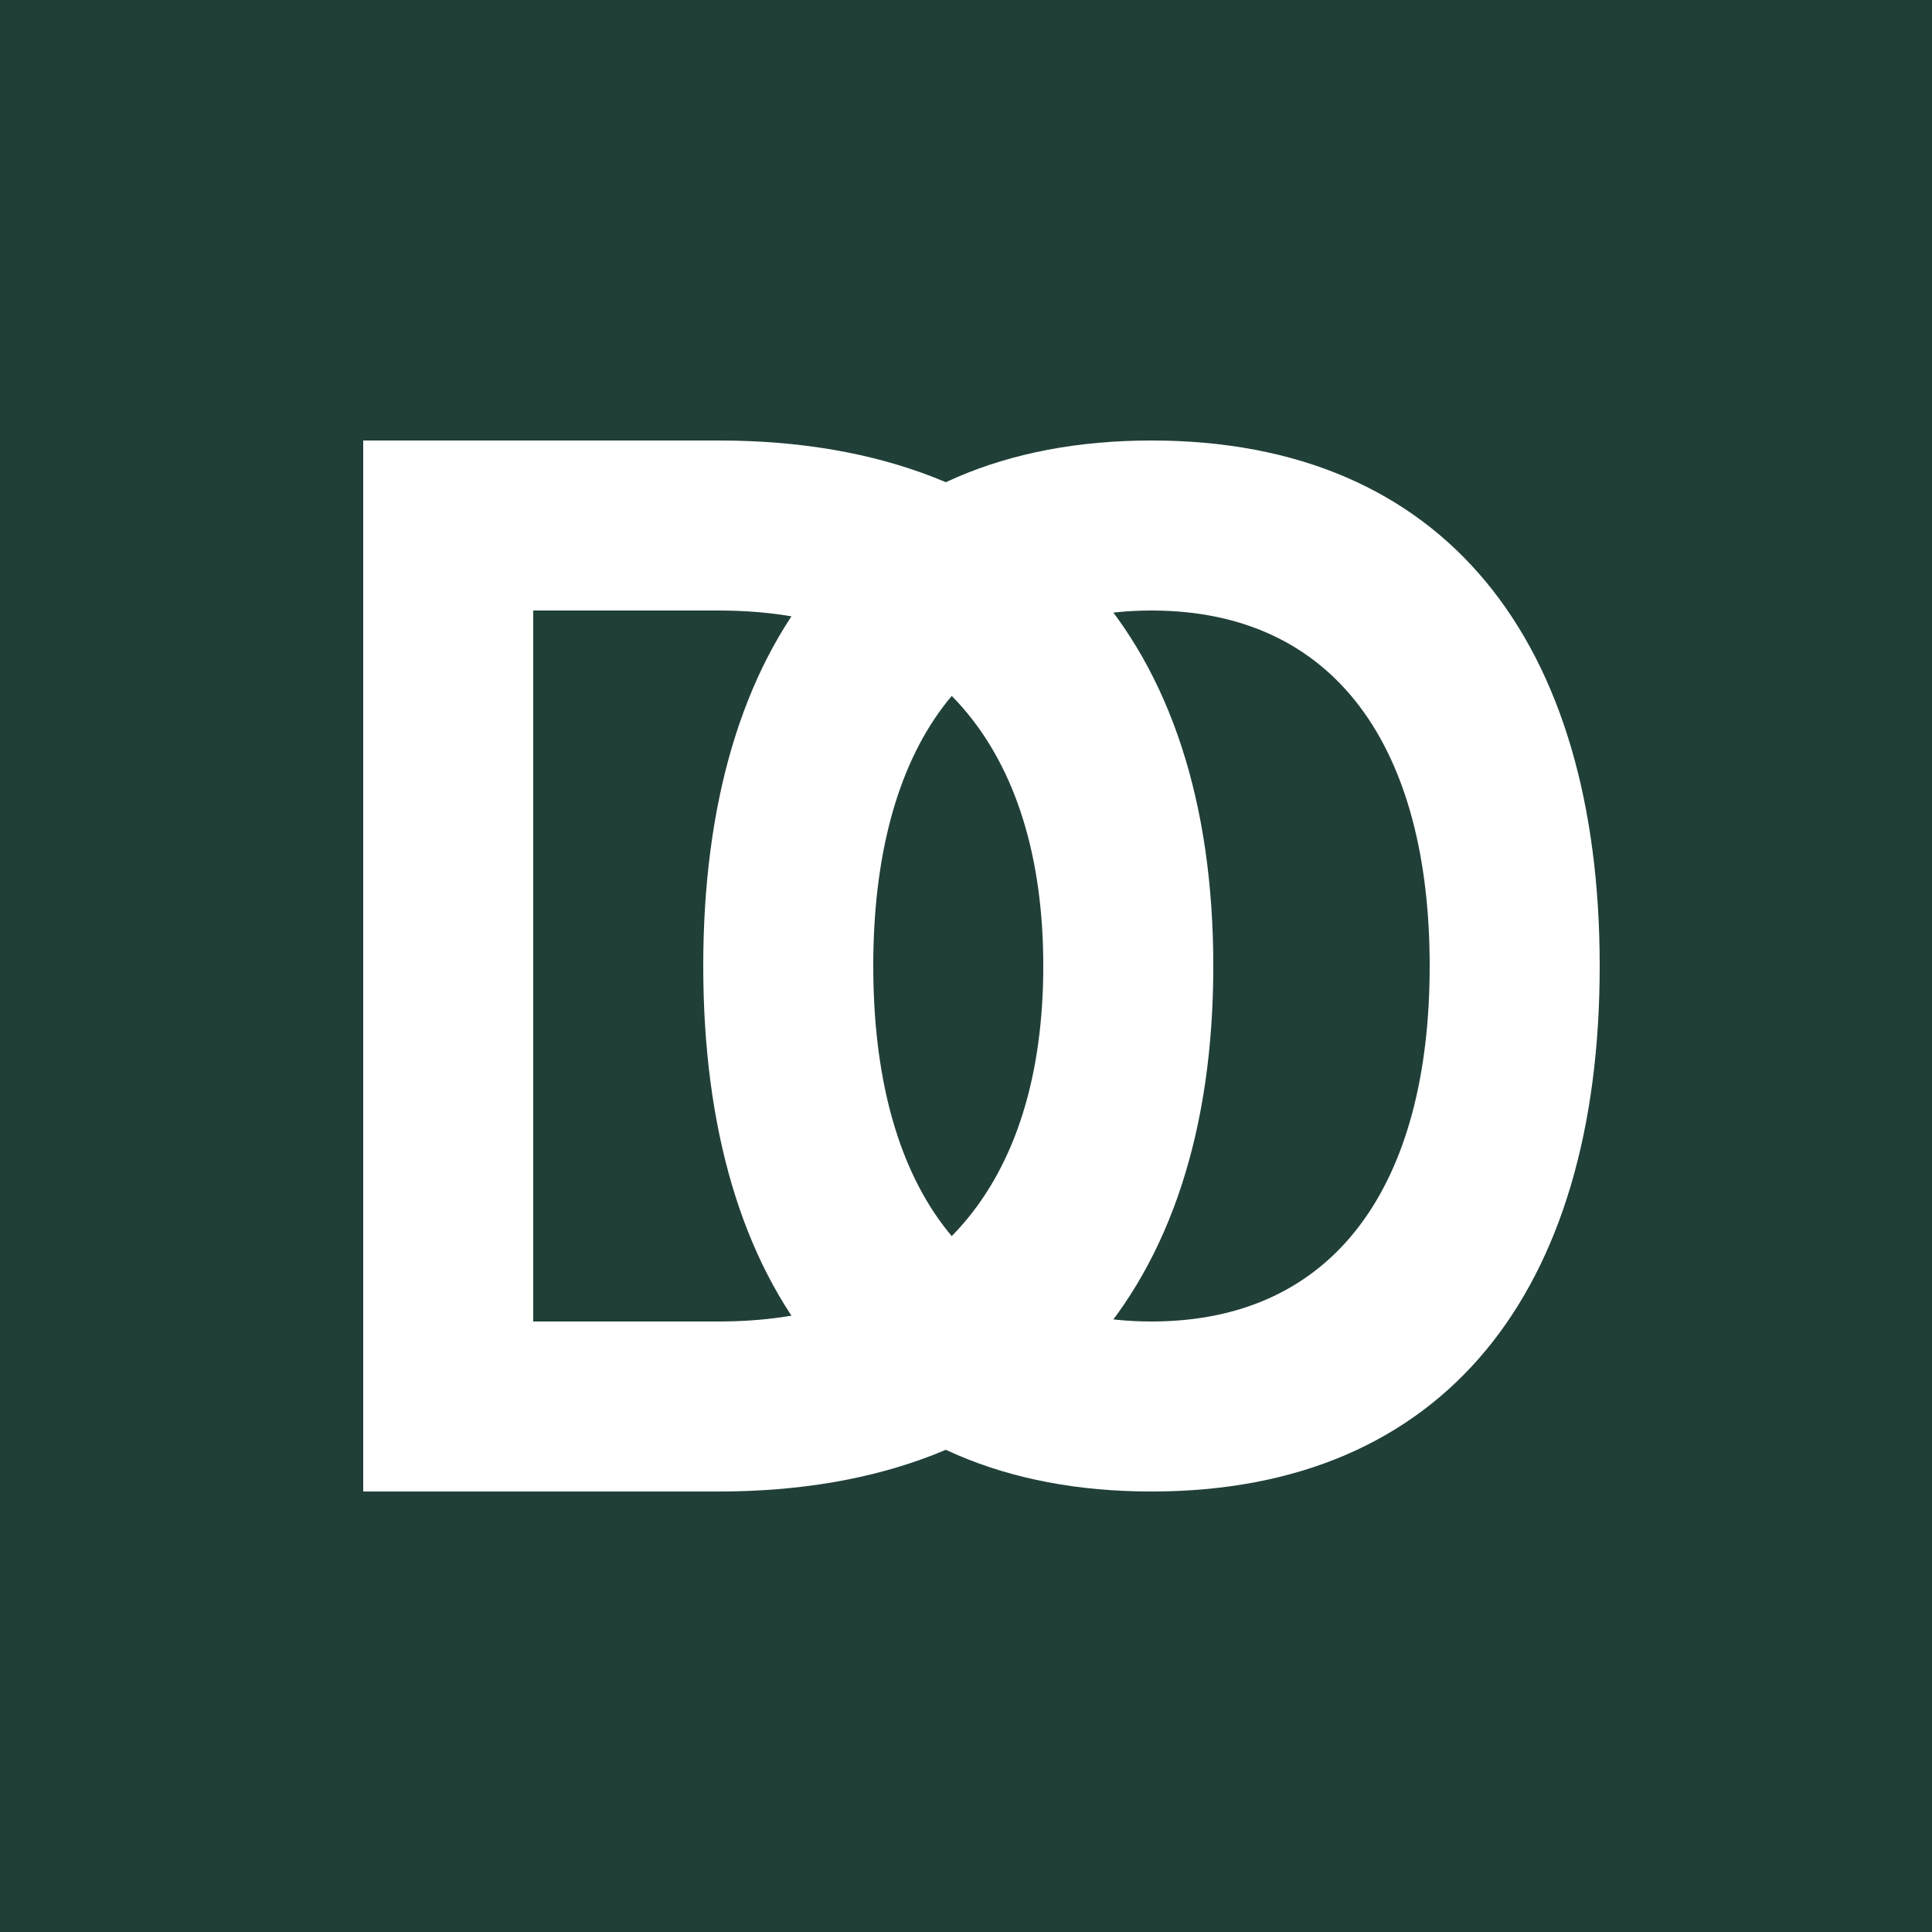
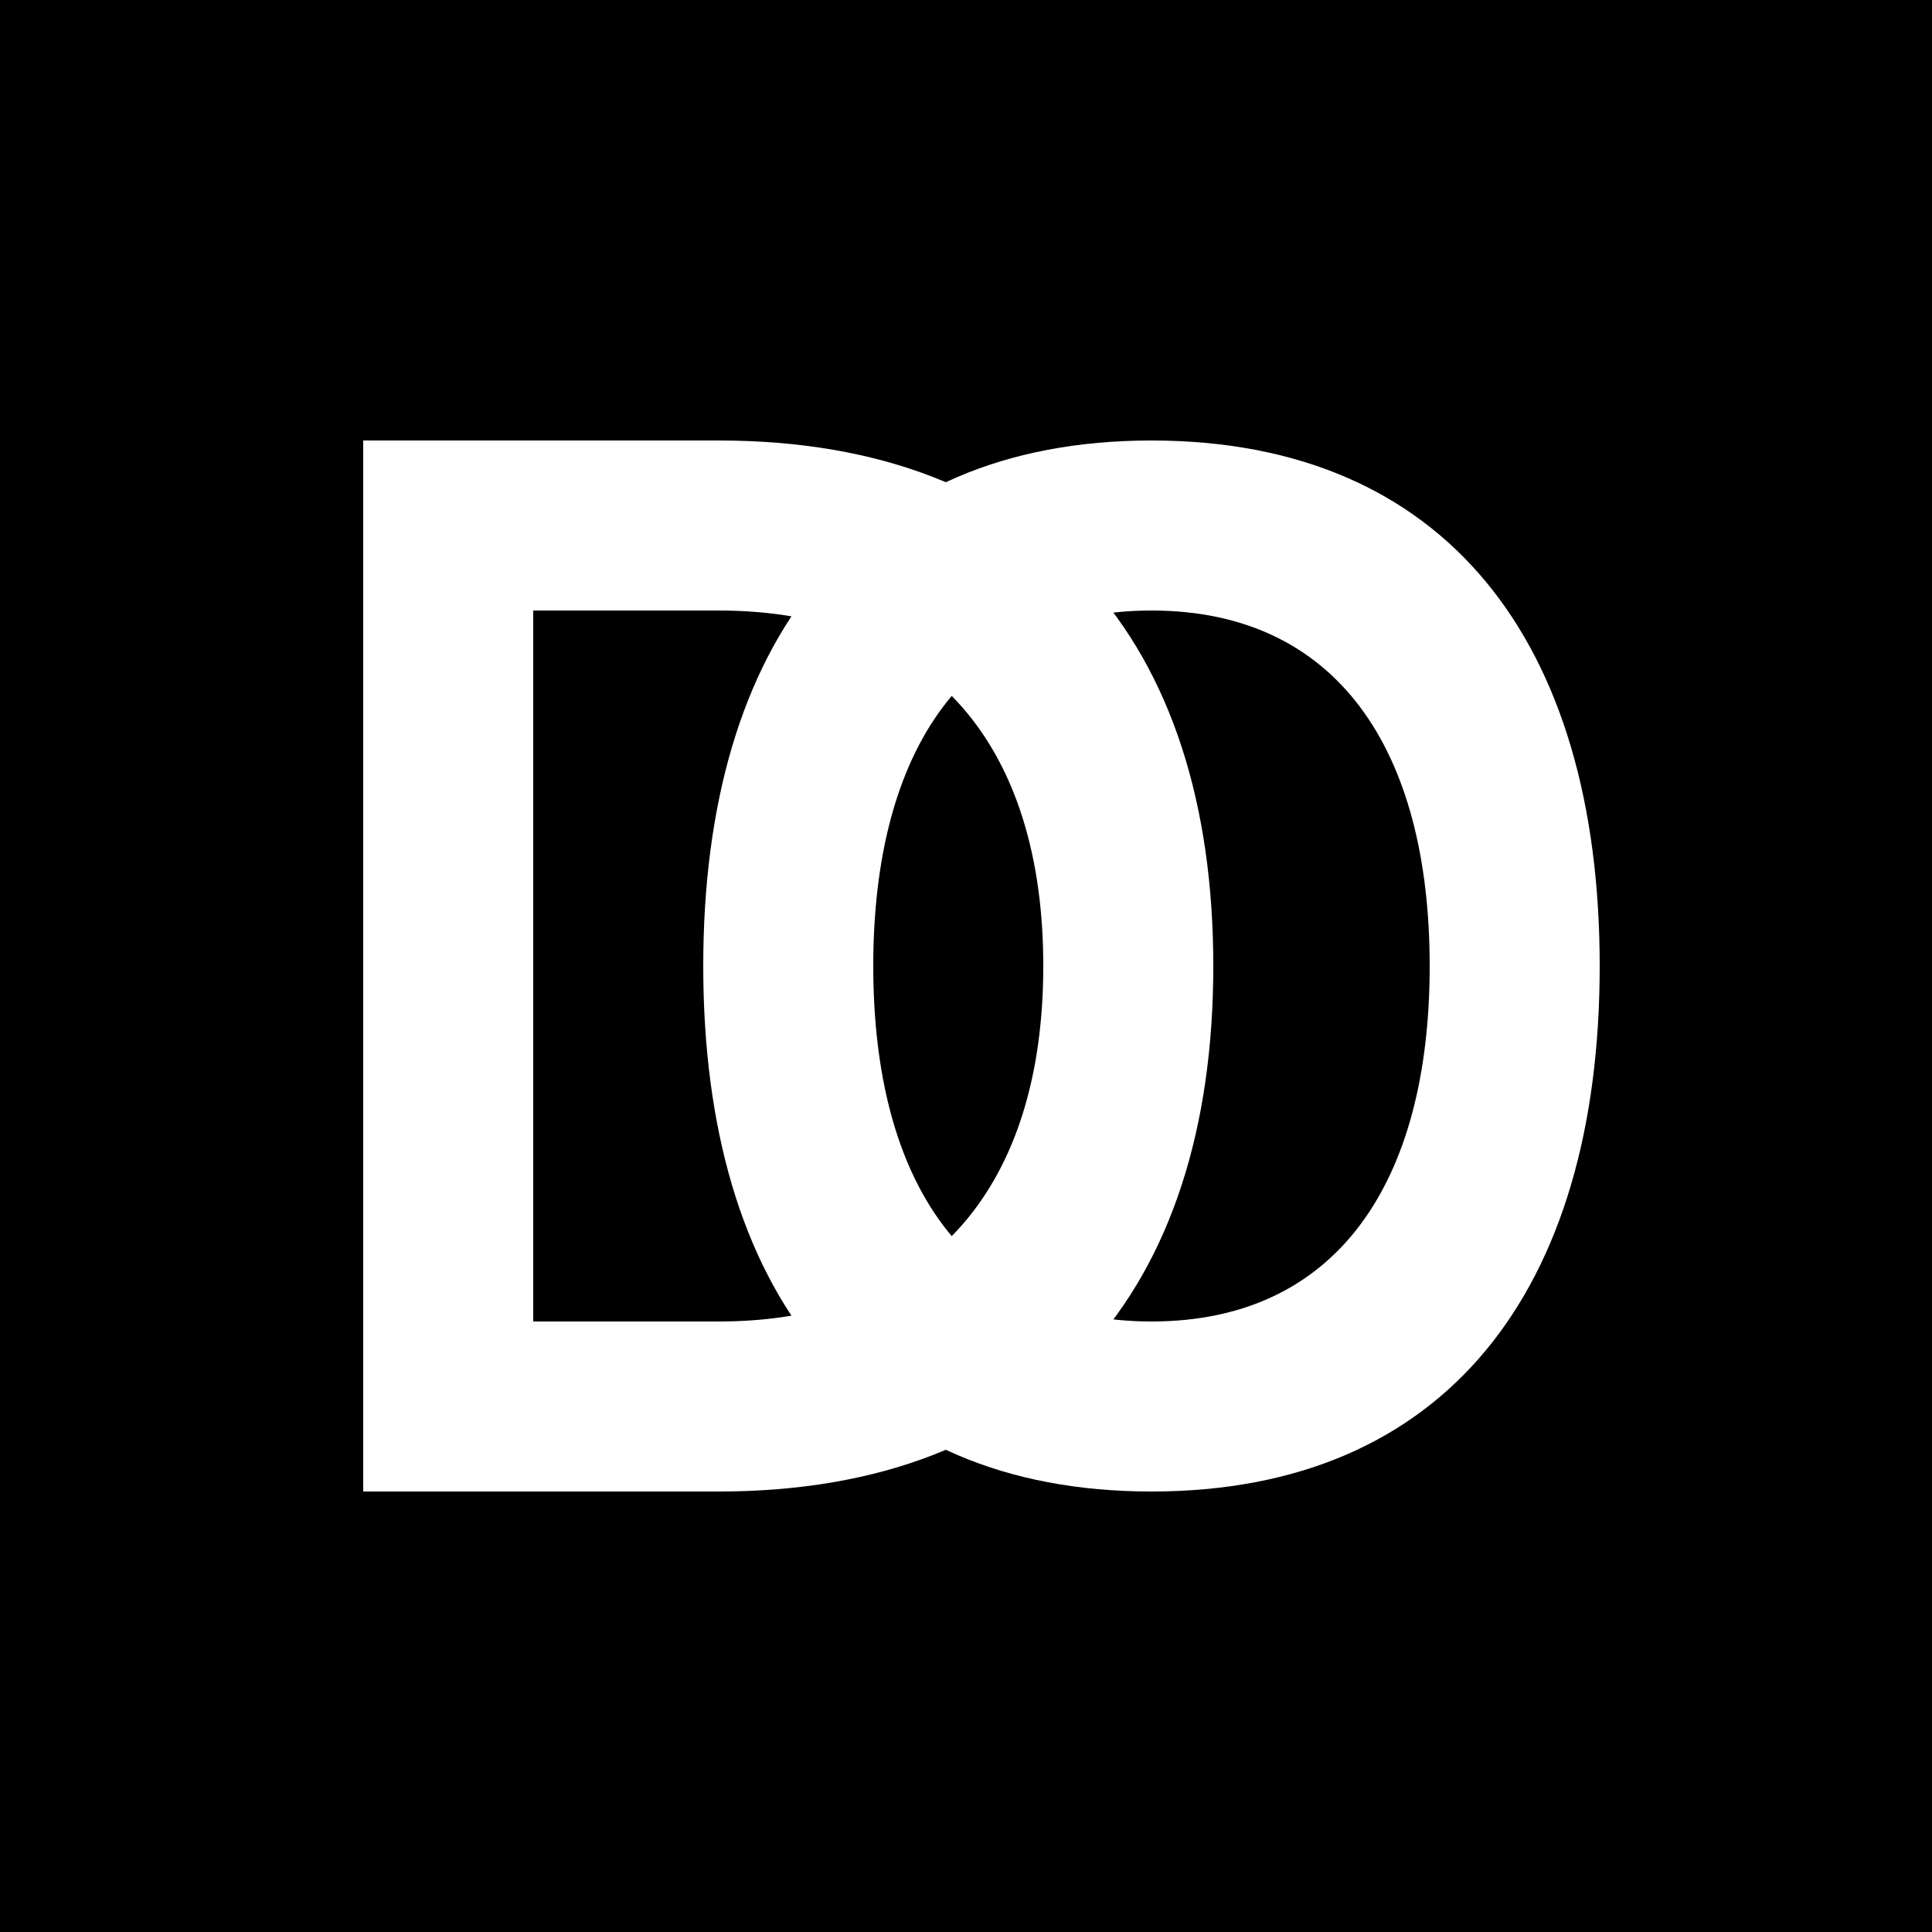
<svg xmlns="http://www.w3.org/2000/svg" viewBox="0 0 100 100" fill="currentColor" style="color:#FFFFFF" role="img" aria-label="DineONE 다인원">
-   <rect width="100" height="100" fill="#203F38" />
+   <rect width="100" height="100" fill="#000000" />
  <g transform="translate(10 10) scale(.8)" fill="#FFFFFF">
    <g transform="translate(4 0)">
      <path fill-rule="evenodd" d="M7 16H30C51 16 62 29 62 50S51 84 30 84H7ZM18 27V73H30C44 73 51 64 51 50S44 27 30 27Z" />
      <g transform="translate(-8 0)">
        <path fill-rule="evenodd" d="M66 16C85 16 95 29 95 50S85 84 66 84S37 71 37 50S47 16 66 16ZM66 27C54 27 48 36 48 50S54 73 66 73S84 64 84 50S78 27 66 27Z" />
      </g>
    </g>
  </g>
</svg>
